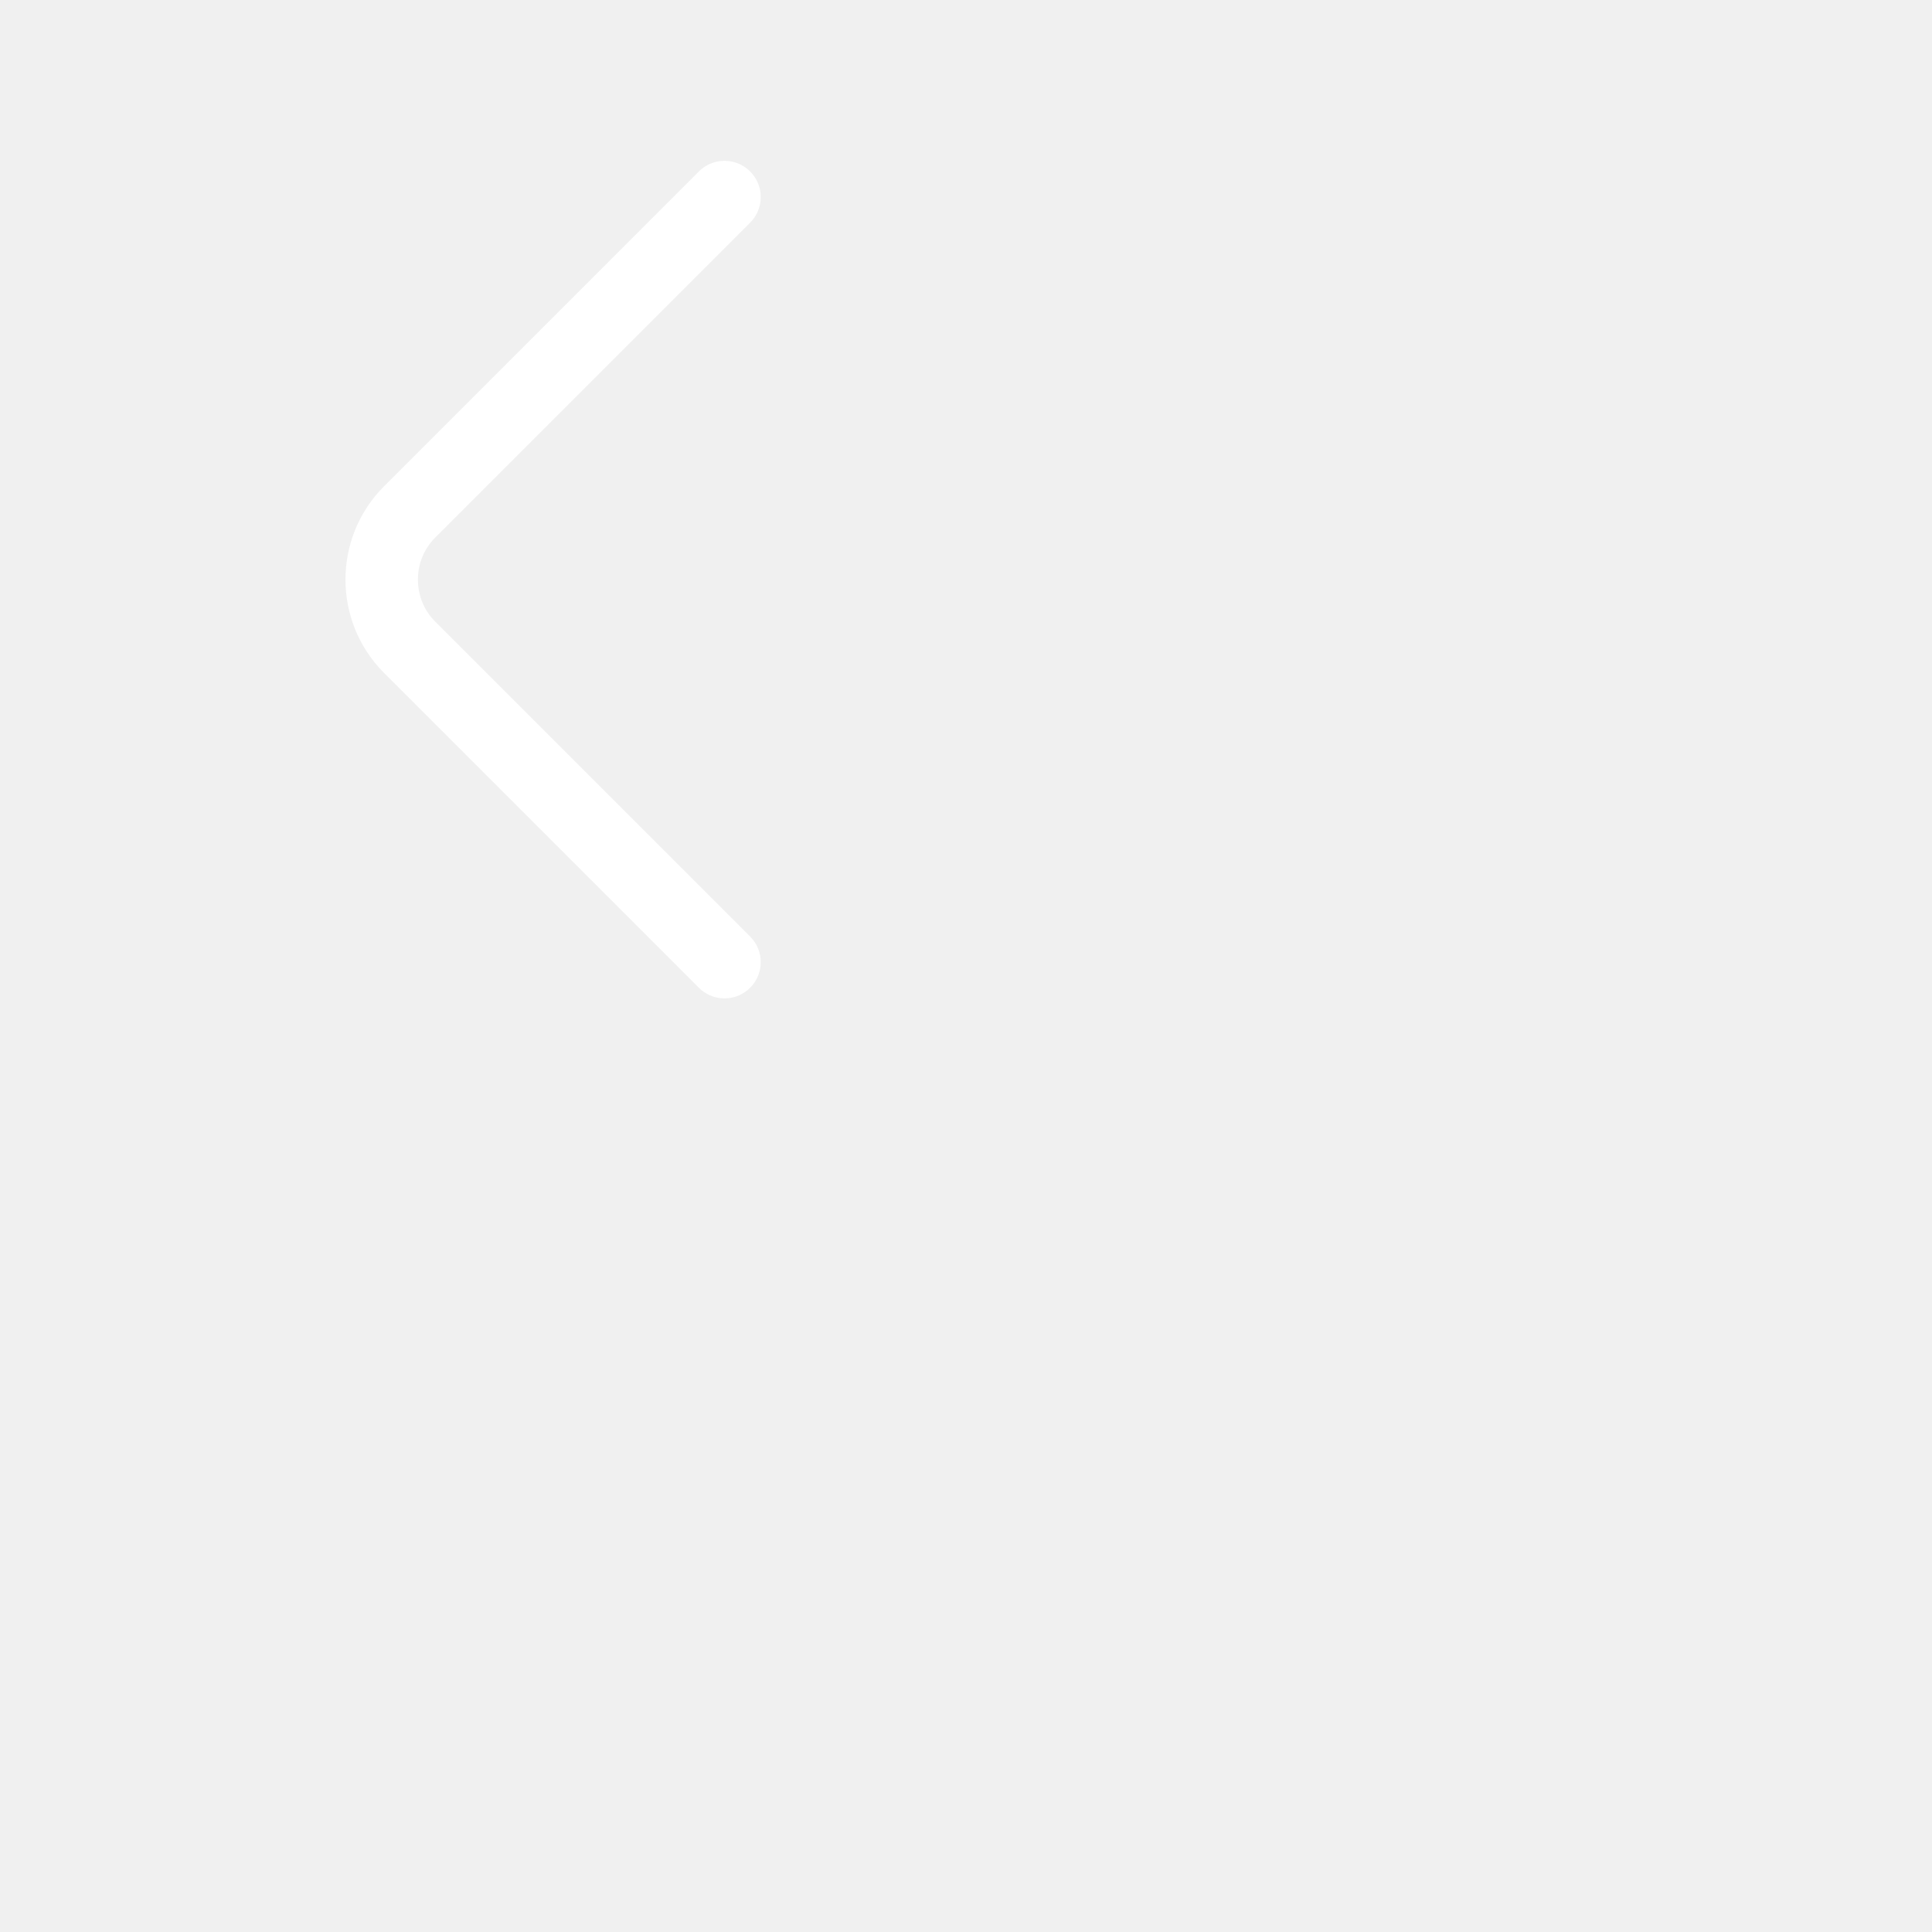
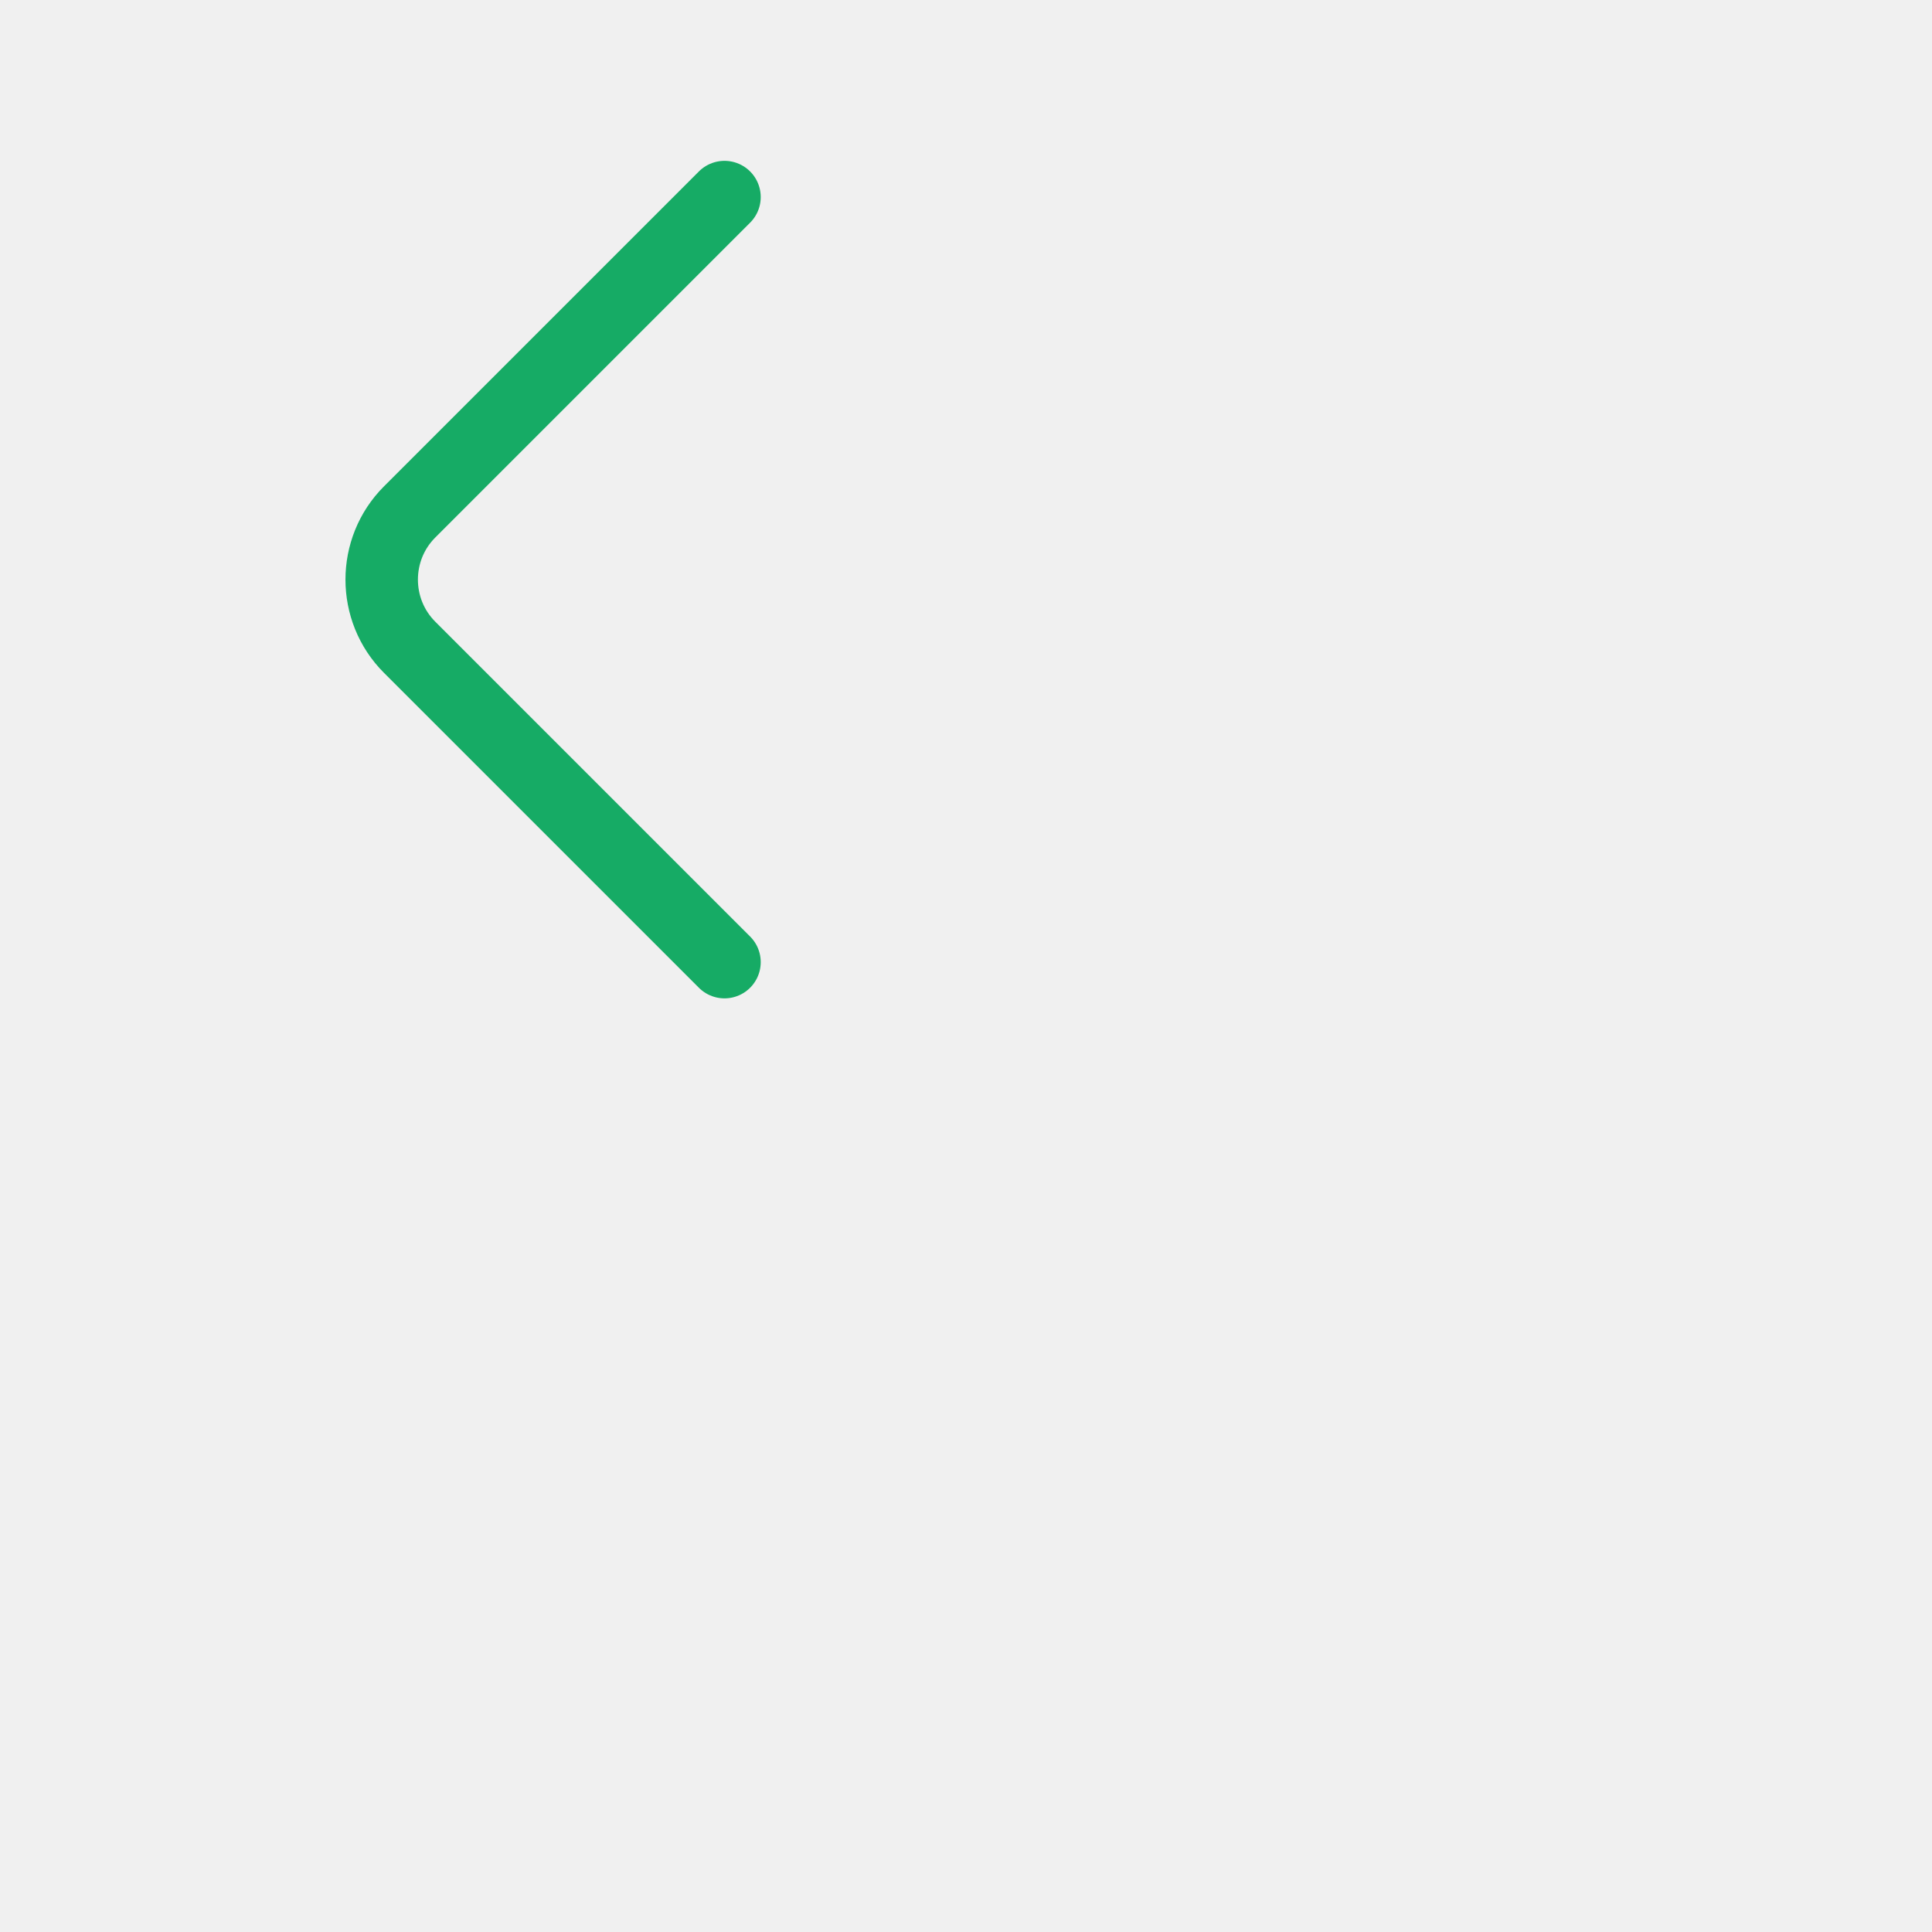
<svg xmlns="http://www.w3.org/2000/svg" width="40" height="40" viewBox="0 0 40 40" fill="none">
-   <path d="M15 19.92L8.48 13.4C7.71 12.63 7.71 11.37 8.48 10.6L15 4.08" stroke="white" stroke-width="1.5" stroke-miterlimit="10" stroke-linecap="round" stroke-linejoin="round" />
+   <path d="M15 19.92L8.48 13.4C7.71 12.63 7.71 11.37 8.48 10.6L15 4.08" stroke="#16AB65" stroke-width="1.5" stroke-miterlimit="10" stroke-linecap="round" stroke-linejoin="round" />
</svg>
